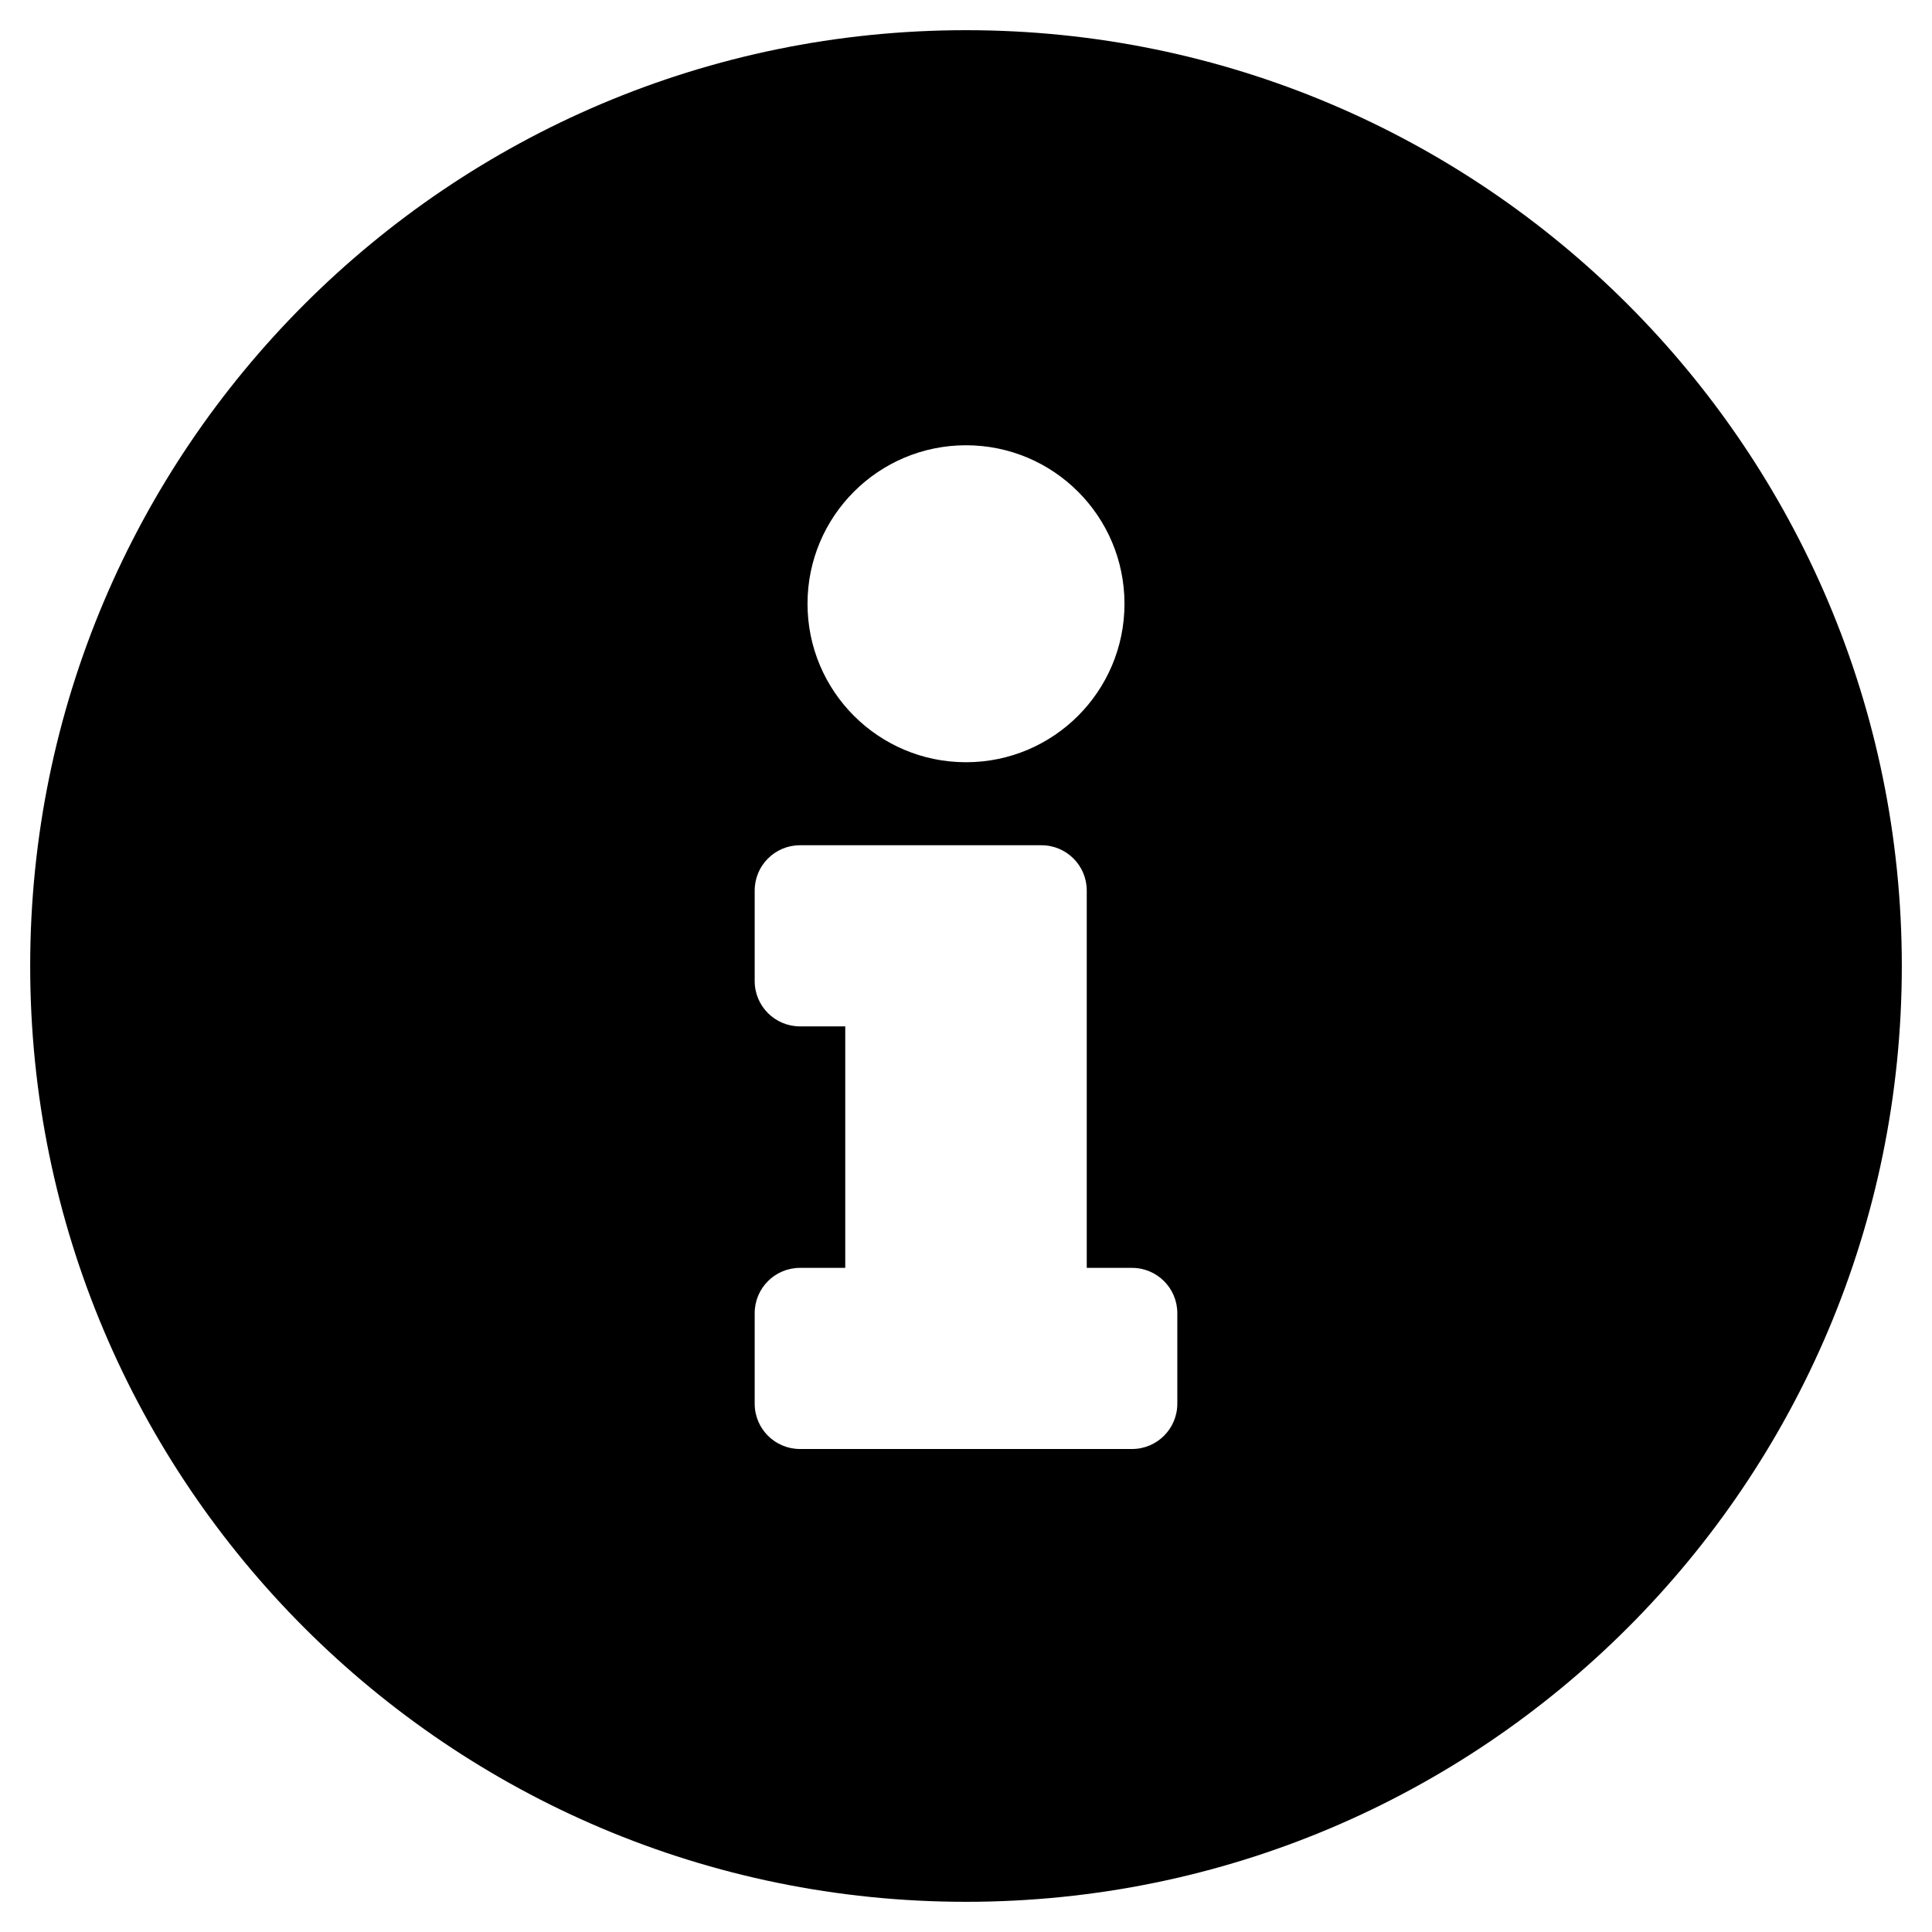
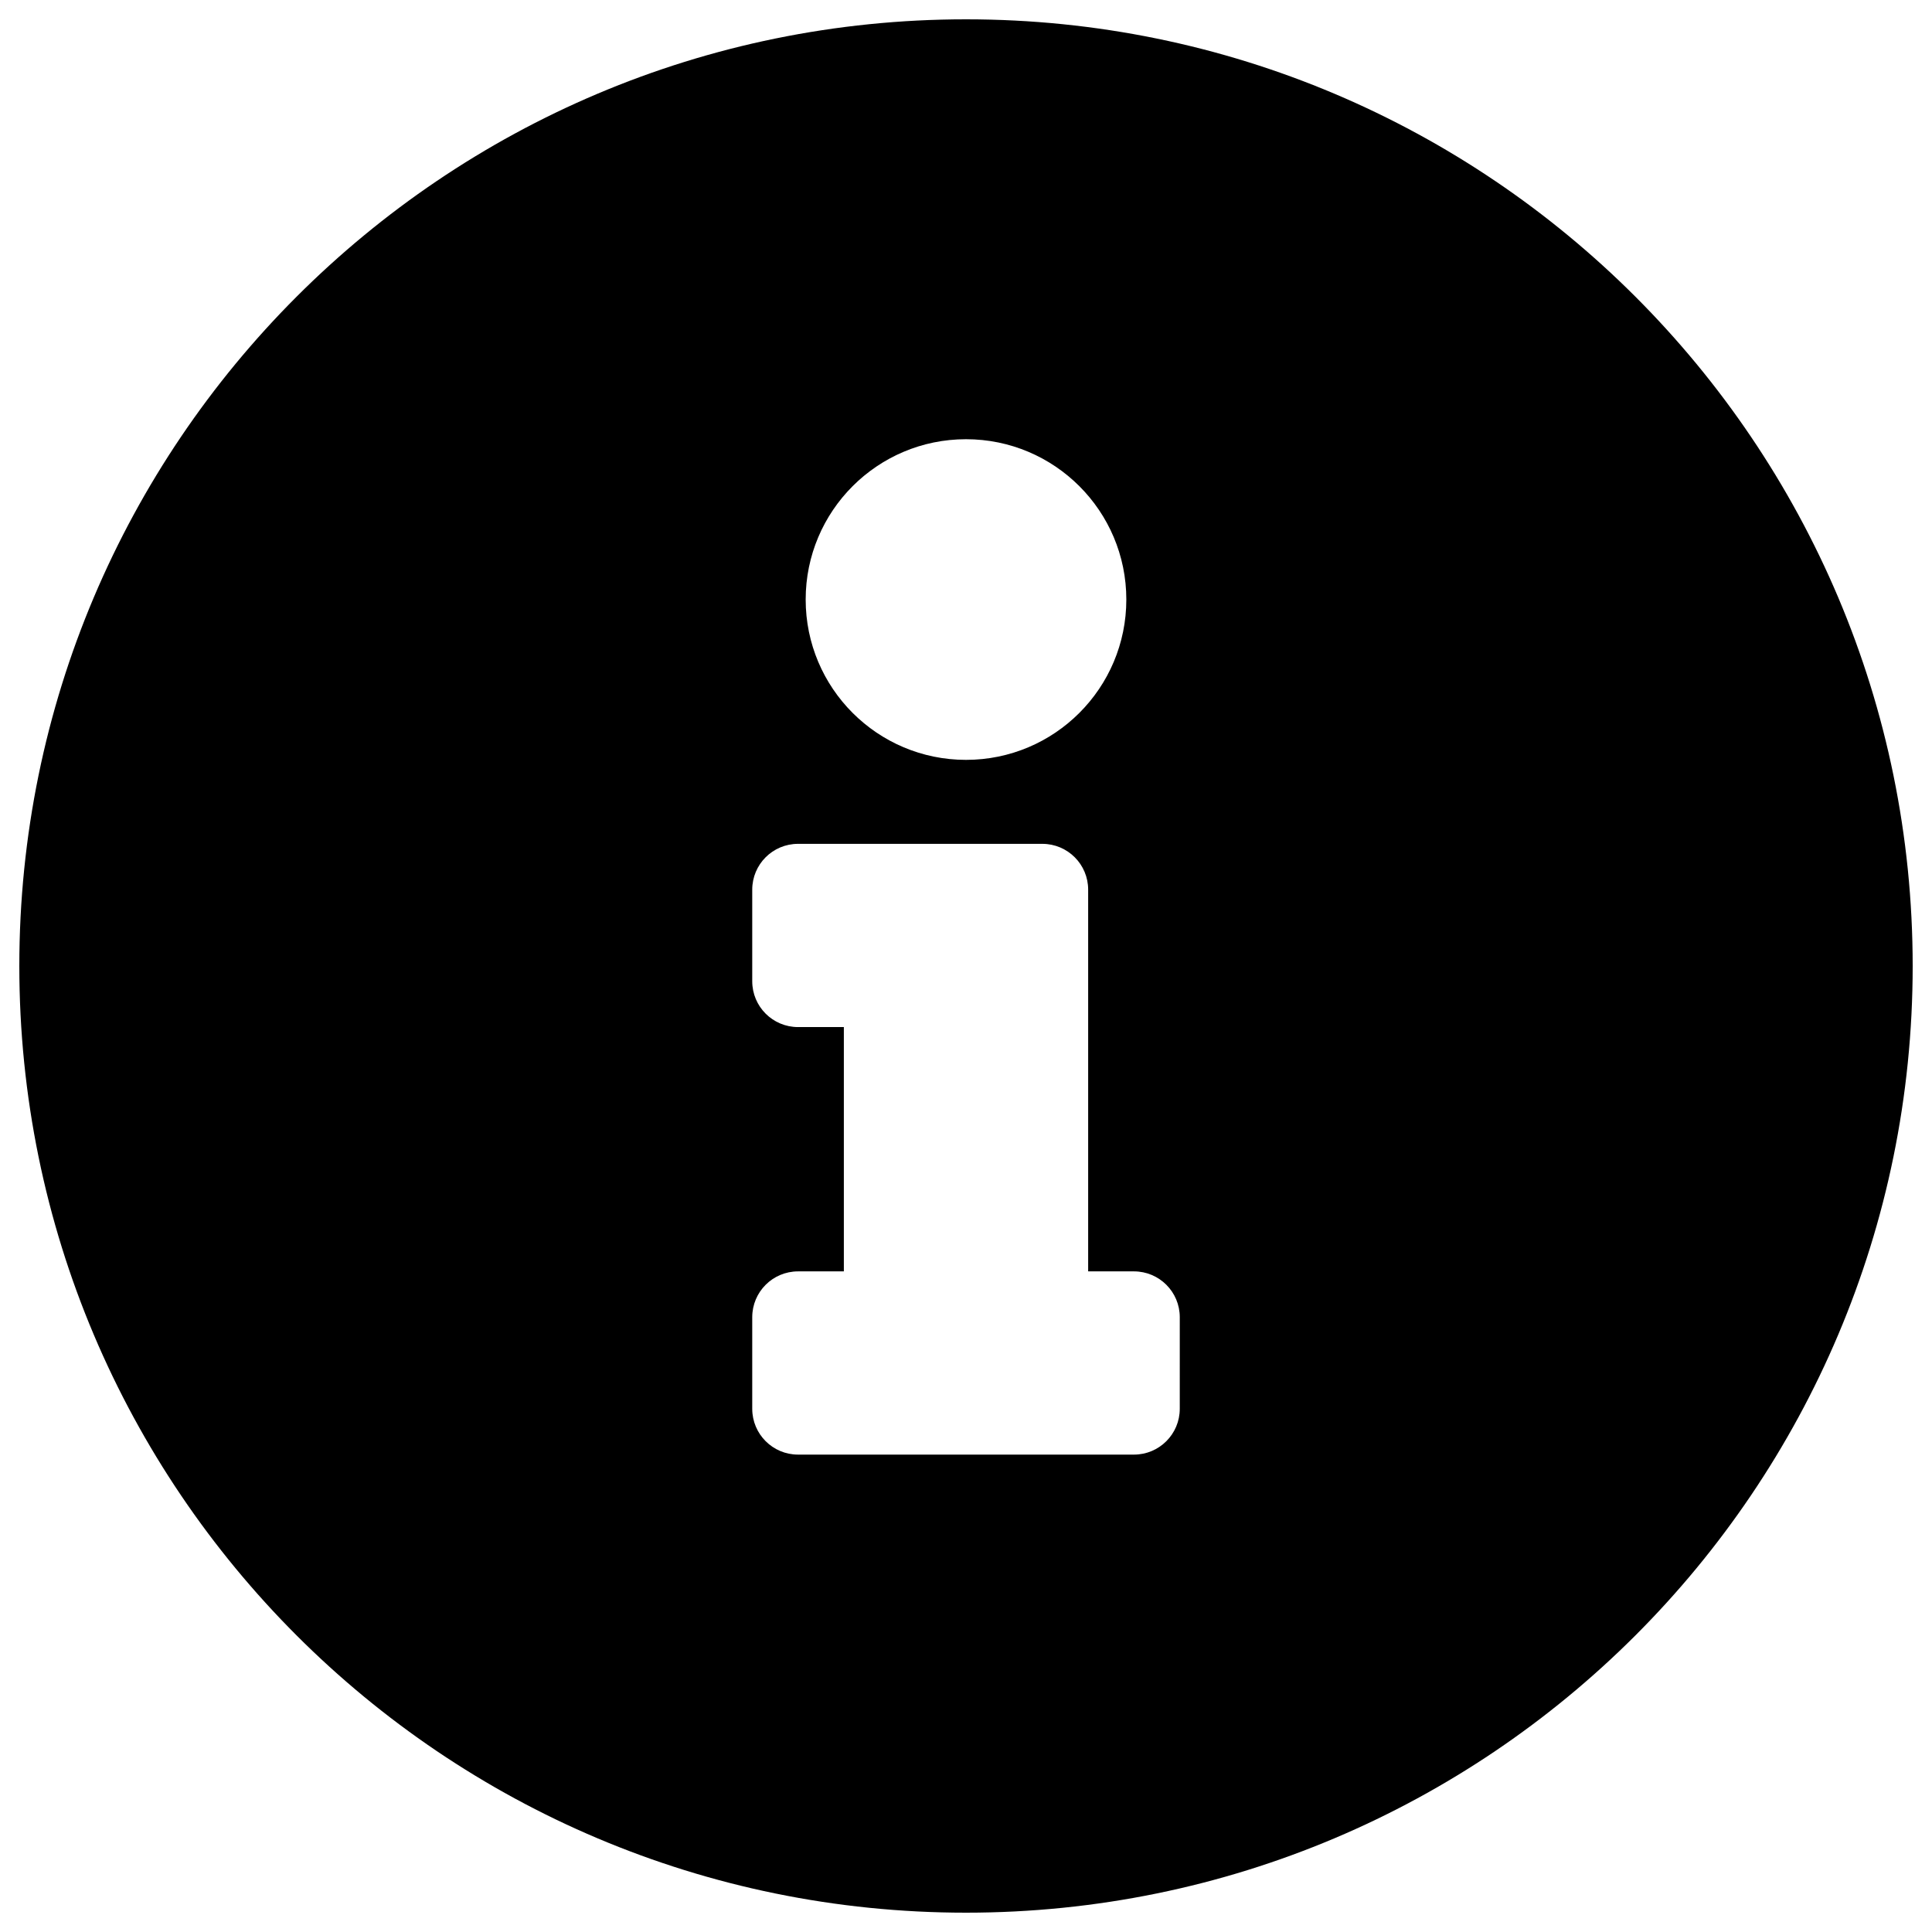
- <svg xmlns="http://www.w3.org/2000/svg" aria-hidden="true" focusable="false" data-prefix="fas" data-icon="info-circle" class="svg-inline--fa fa-info-circle fa-w-16" role="img" viewBox="0 0 512 512">
-   <path fill="currentColor" d="M256 8C119.043 8 8 119.083 8 256c0 136.997 111.043 248 248 248s248-111.003 248-248C504 119.083 392.957 8 256 8zm0 110c23.196 0 42 18.804 42 42s-18.804 42-42 42-42-18.804-42-42 18.804-42 42-42zm56 254c0 6.627-5.373 12-12 12h-88c-6.627 0-12-5.373-12-12v-24c0-6.627 5.373-12 12-12h12v-64h-12c-6.627 0-12-5.373-12-12v-24c0-6.627 5.373-12 12-12h64c6.627 0 12 5.373 12 12v100h12c6.627 0 12 5.373 12 12v24z" />
+ <svg xmlns="http://www.w3.org/2000/svg" aria-hidden="true" focusable="false" data-prefix="fas" data-icon="info-circle" class="svg-inline--fa fa-info-circle fa-w-16" role="img" viewBox="0 0 500 500" version="1.1" id="svg4" width="500" height="500">
+   <defs id="defs8" />
+   <path d="M 250,5 C 114.7,5 5,114.739 5,250 5,385.34 114.7,495 250,495 385.3,495 495,385.34 495,250 495,114.739 385.3,5 250,5 Z m 0,108.669 c 22.915,0 41.492,18.577 41.492,41.492 0,22.915 -18.577,41.492 -41.492,41.492 -22.915,0 -41.492,-18.577 -41.492,-41.492 0,-22.915 18.577,-41.492 41.492,-41.492 z m 55.323,250.927 c 0,6.547 -5.308,11.855 -11.855,11.855 h -86.935 c -6.547,0 -11.855,-5.308 -11.855,-11.855 V 340.887 c 0,-6.547 5.308,-11.855 11.855,-11.855 h 11.855 v -63.226 h -11.855 c -6.547,0 -11.855,-5.308 -11.855,-11.855 v -23.71 c 0,-6.547 5.308,-11.855 11.855,-11.855 h 63.226 c 6.547,0 11.855,5.308 11.855,11.855 v 98.79 h 11.855 c 6.547,0 11.855,5.308 11.855,11.855 z" id="path2" style="fill:currentColor;stroke-width:1" />
</svg>
